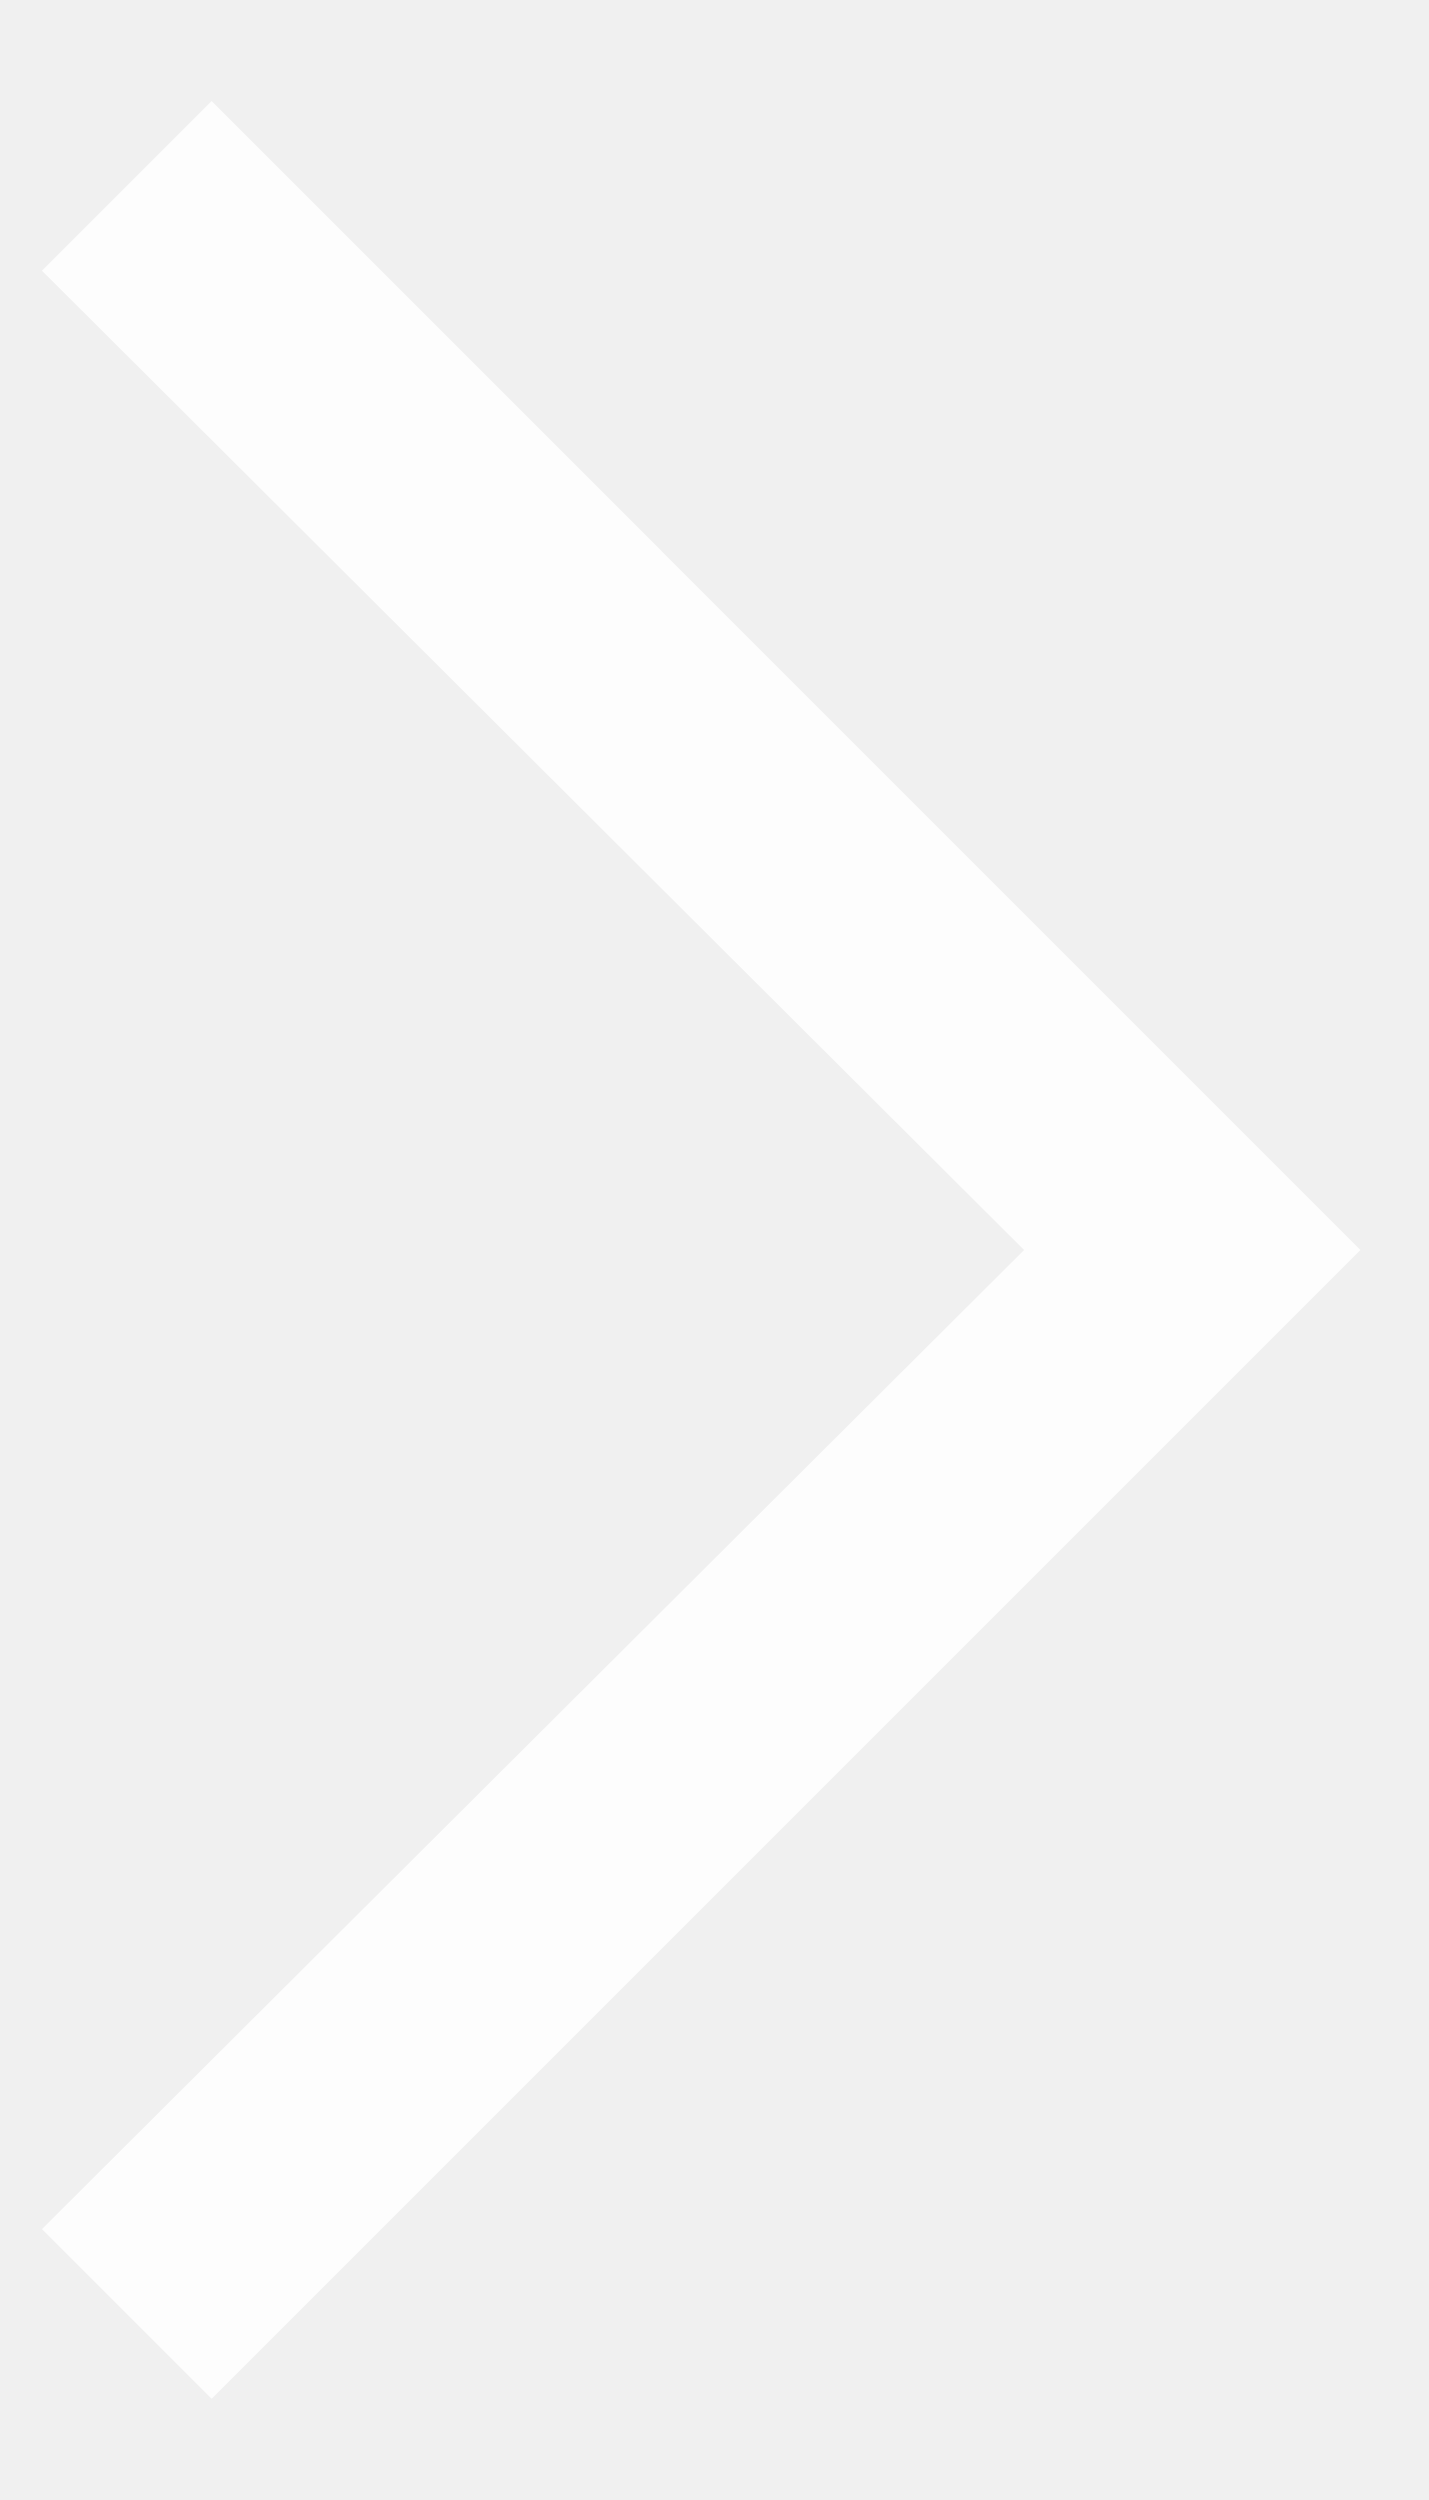
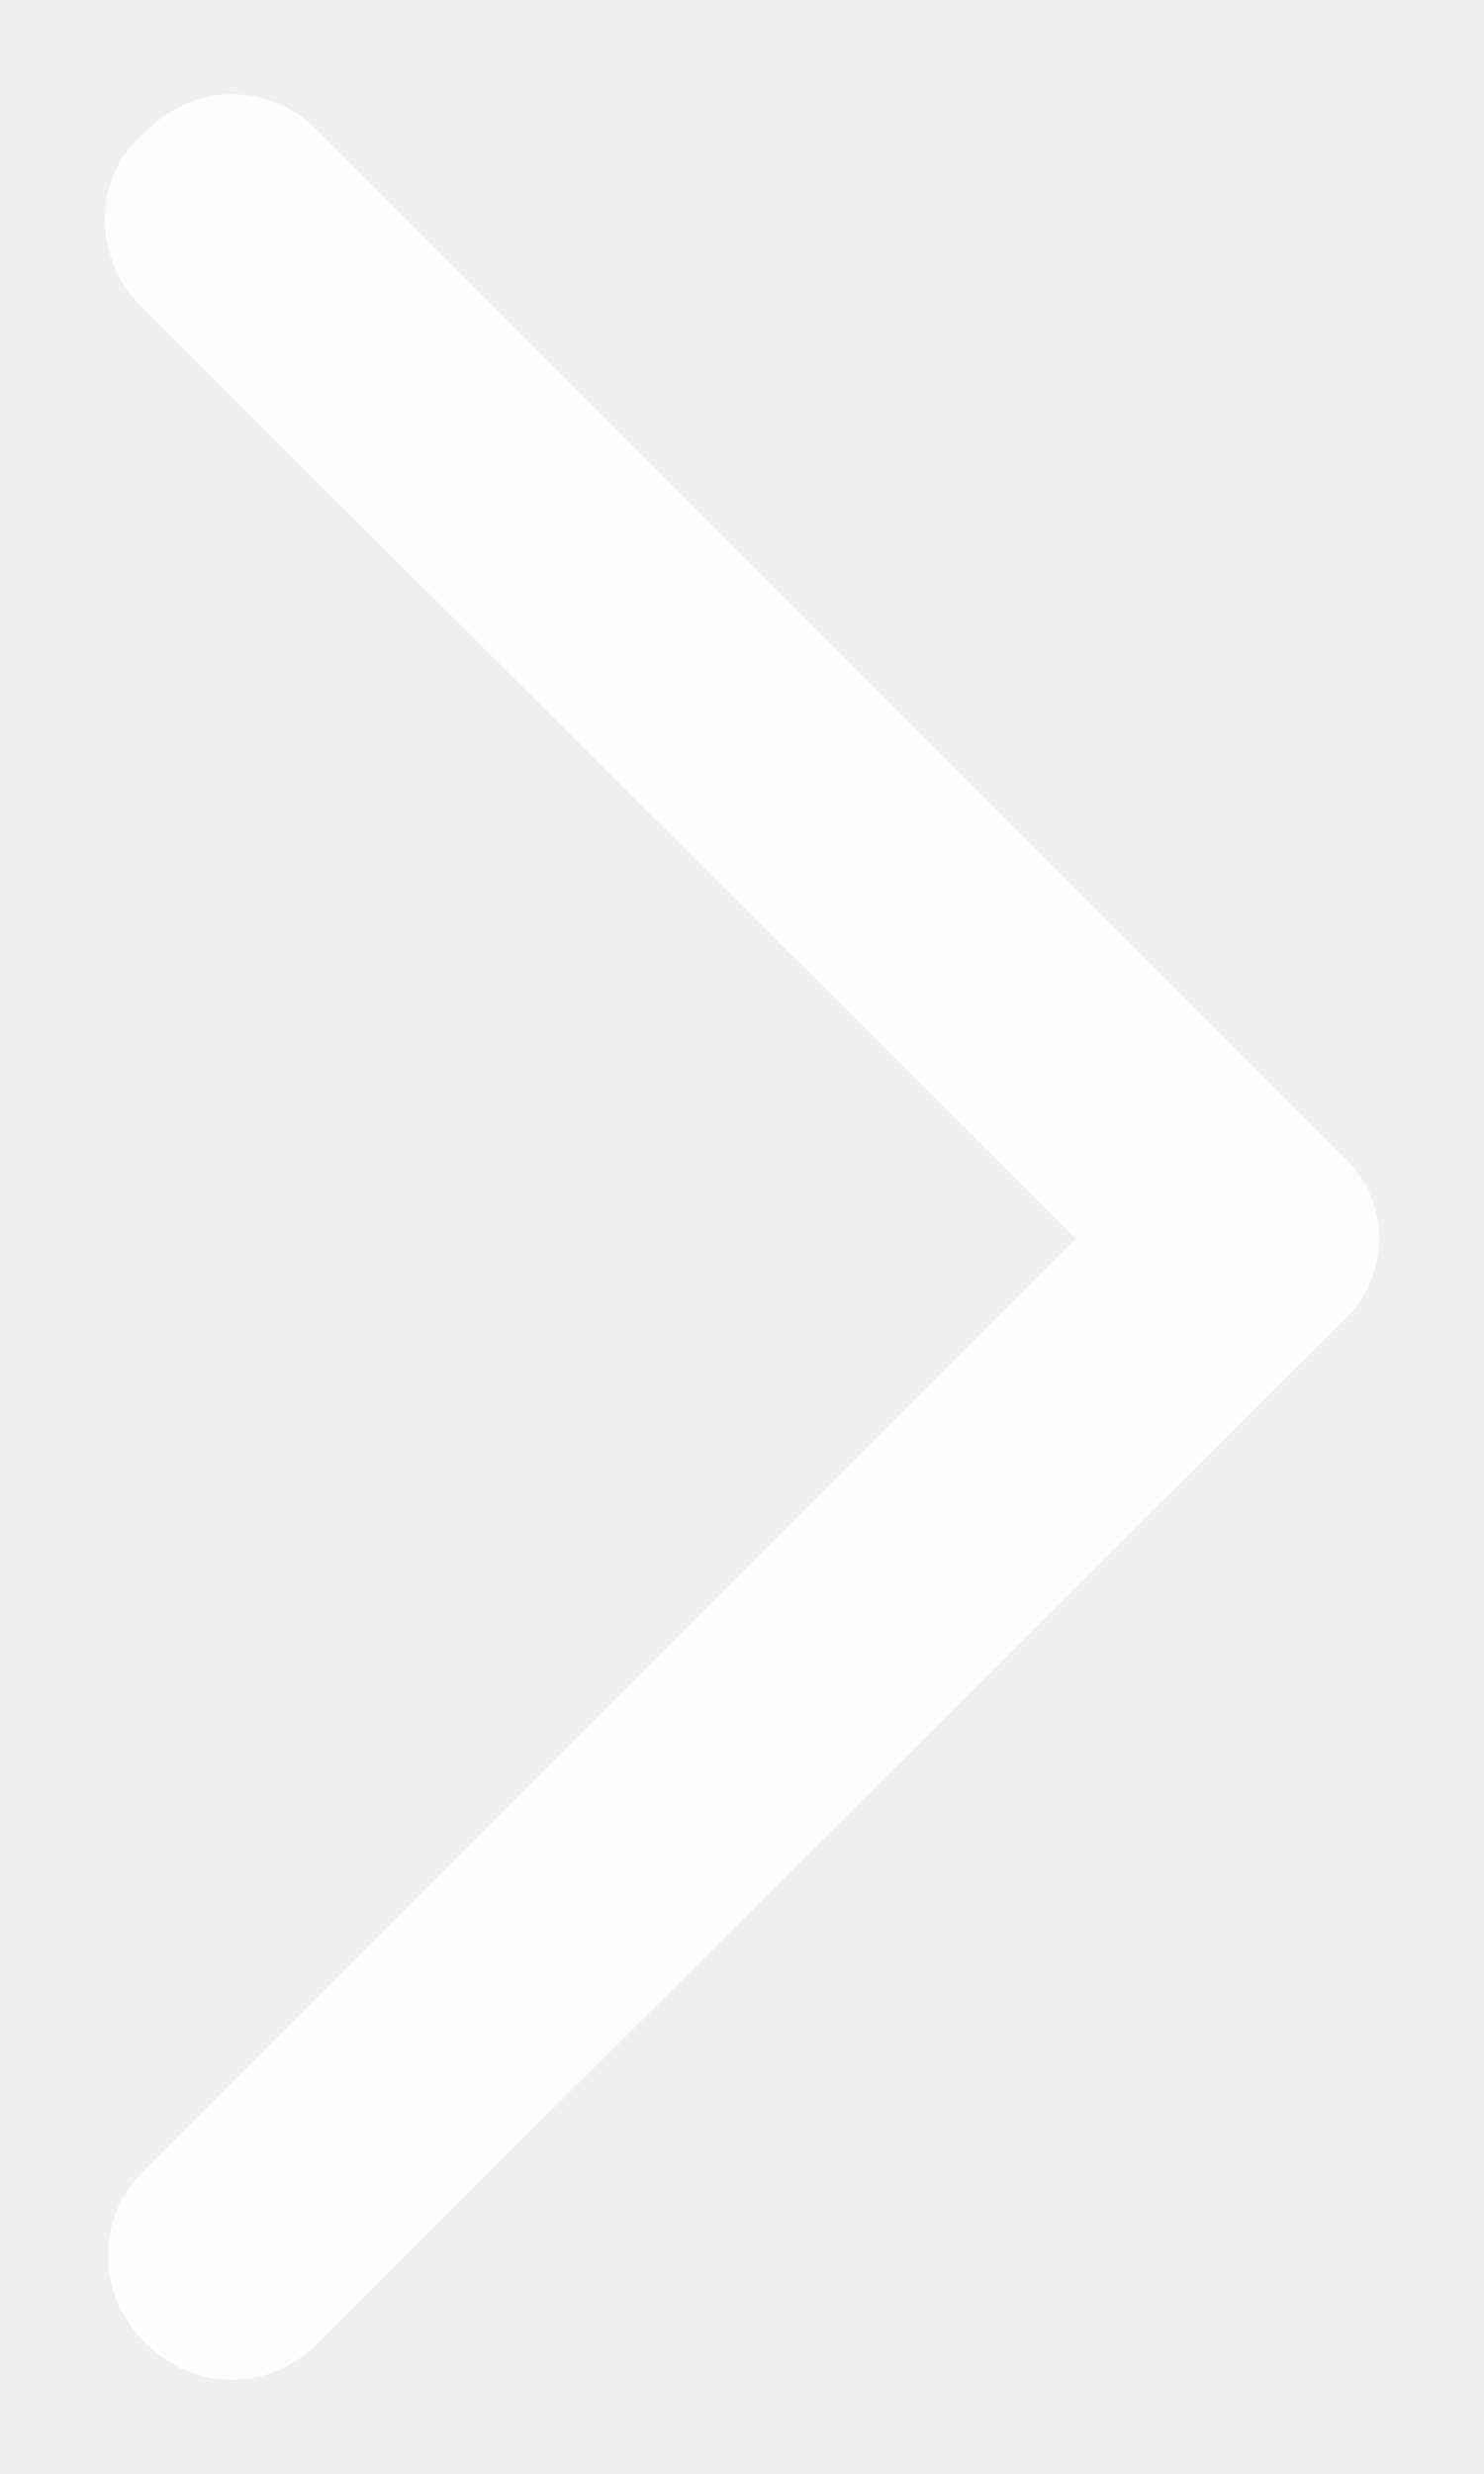
- <svg xmlns="http://www.w3.org/2000/svg" width="8" height="14" viewBox="0 0 8 14" fill="none">
-   <path d="M1.185 0.566L7.618 7L1.185 13.433L0.235 12.483L5.735 7L0.235 1.516L1.185 0.566Z" fill="white" fill-opacity="0.88" />
+ <svg xmlns="http://www.w3.org/2000/svg" width="12" height="20" viewBox="0 0 12 20" fill="none">
+   <path d="M2.575 18.938L10.9 10.637C10.984 10.554 11.046 10.458 11.087 10.35C11.129 10.242 11.15 10.129 11.15 10.012C11.15 9.896 11.129 9.783 11.087 9.674C11.046 9.566 10.984 9.471 10.9 9.387L2.575 1.062C2.375 0.862 2.142 0.762 1.875 0.762C1.609 0.762 1.367 0.871 1.15 1.087C0.95 1.271 0.85 1.5 0.85 1.774C0.85 2.05 0.95 2.287 1.15 2.487L8.7 10.012L1.15 17.562C0.967 17.746 0.875 17.971 0.875 18.238C0.875 18.504 0.975 18.737 1.175 18.938C1.375 19.137 1.609 19.238 1.875 19.238C2.142 19.238 2.375 19.137 2.575 18.938Z" fill="white" fill-opacity="0.88" />
</svg>
